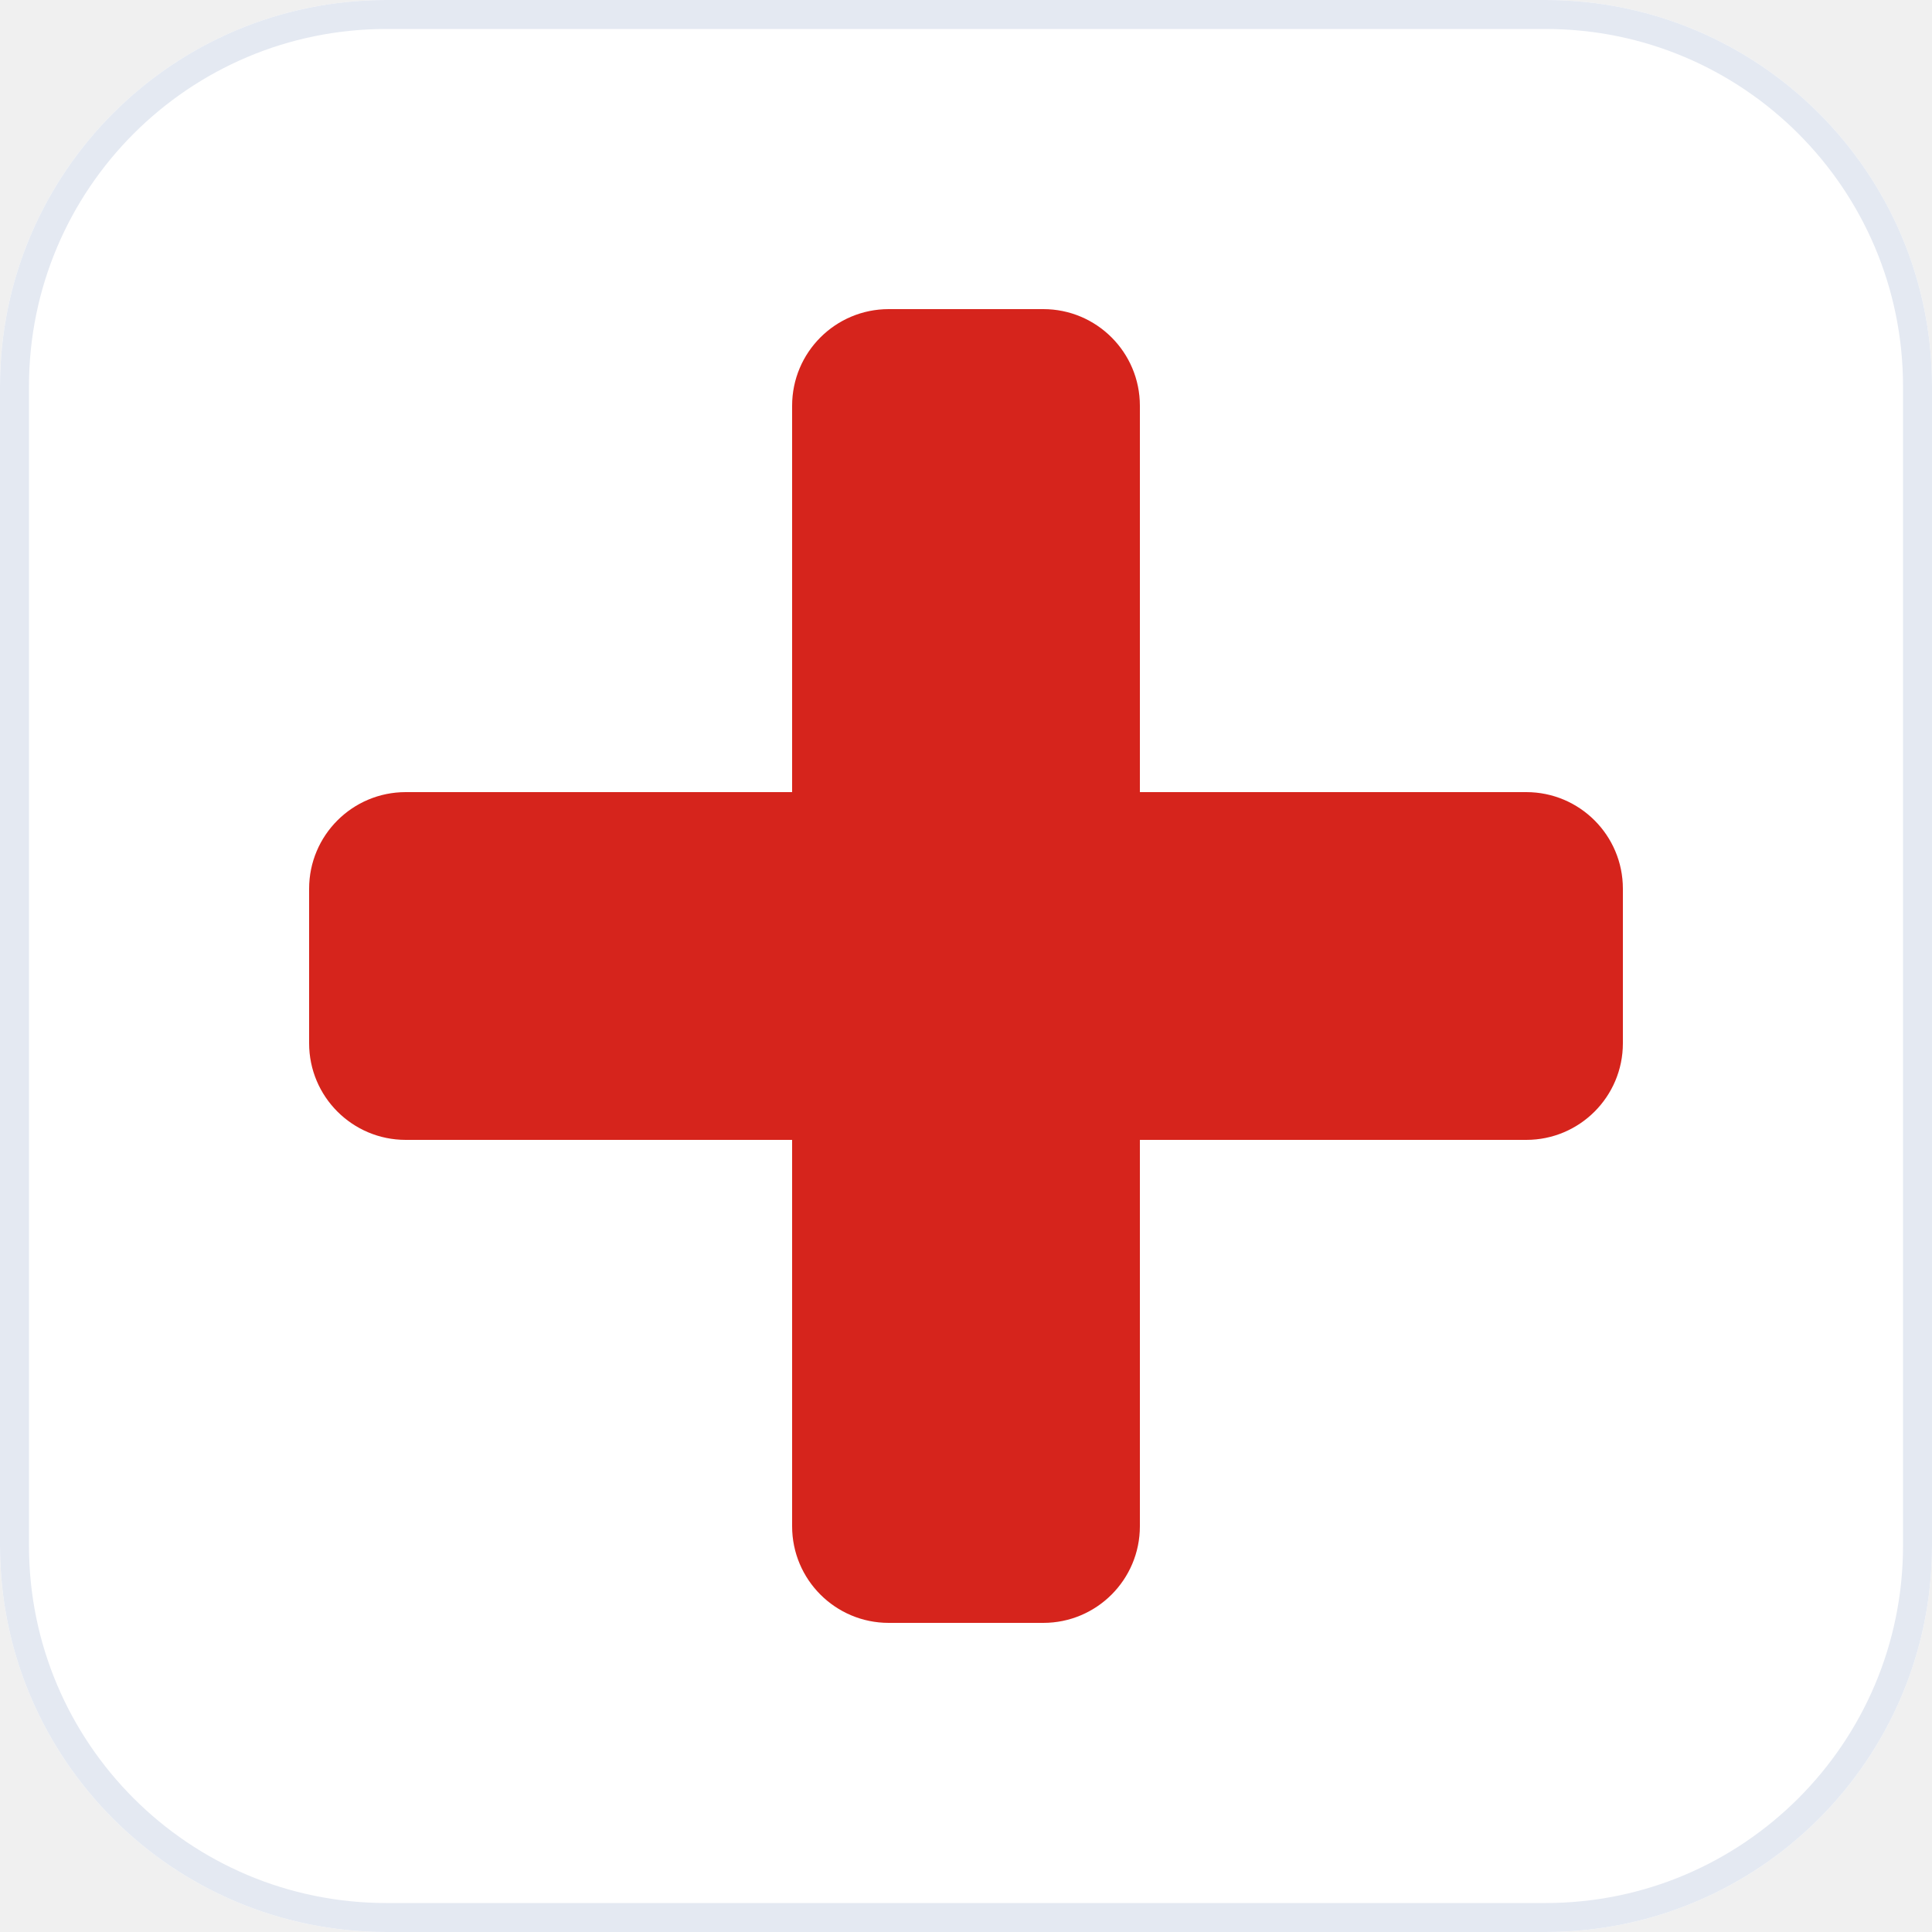
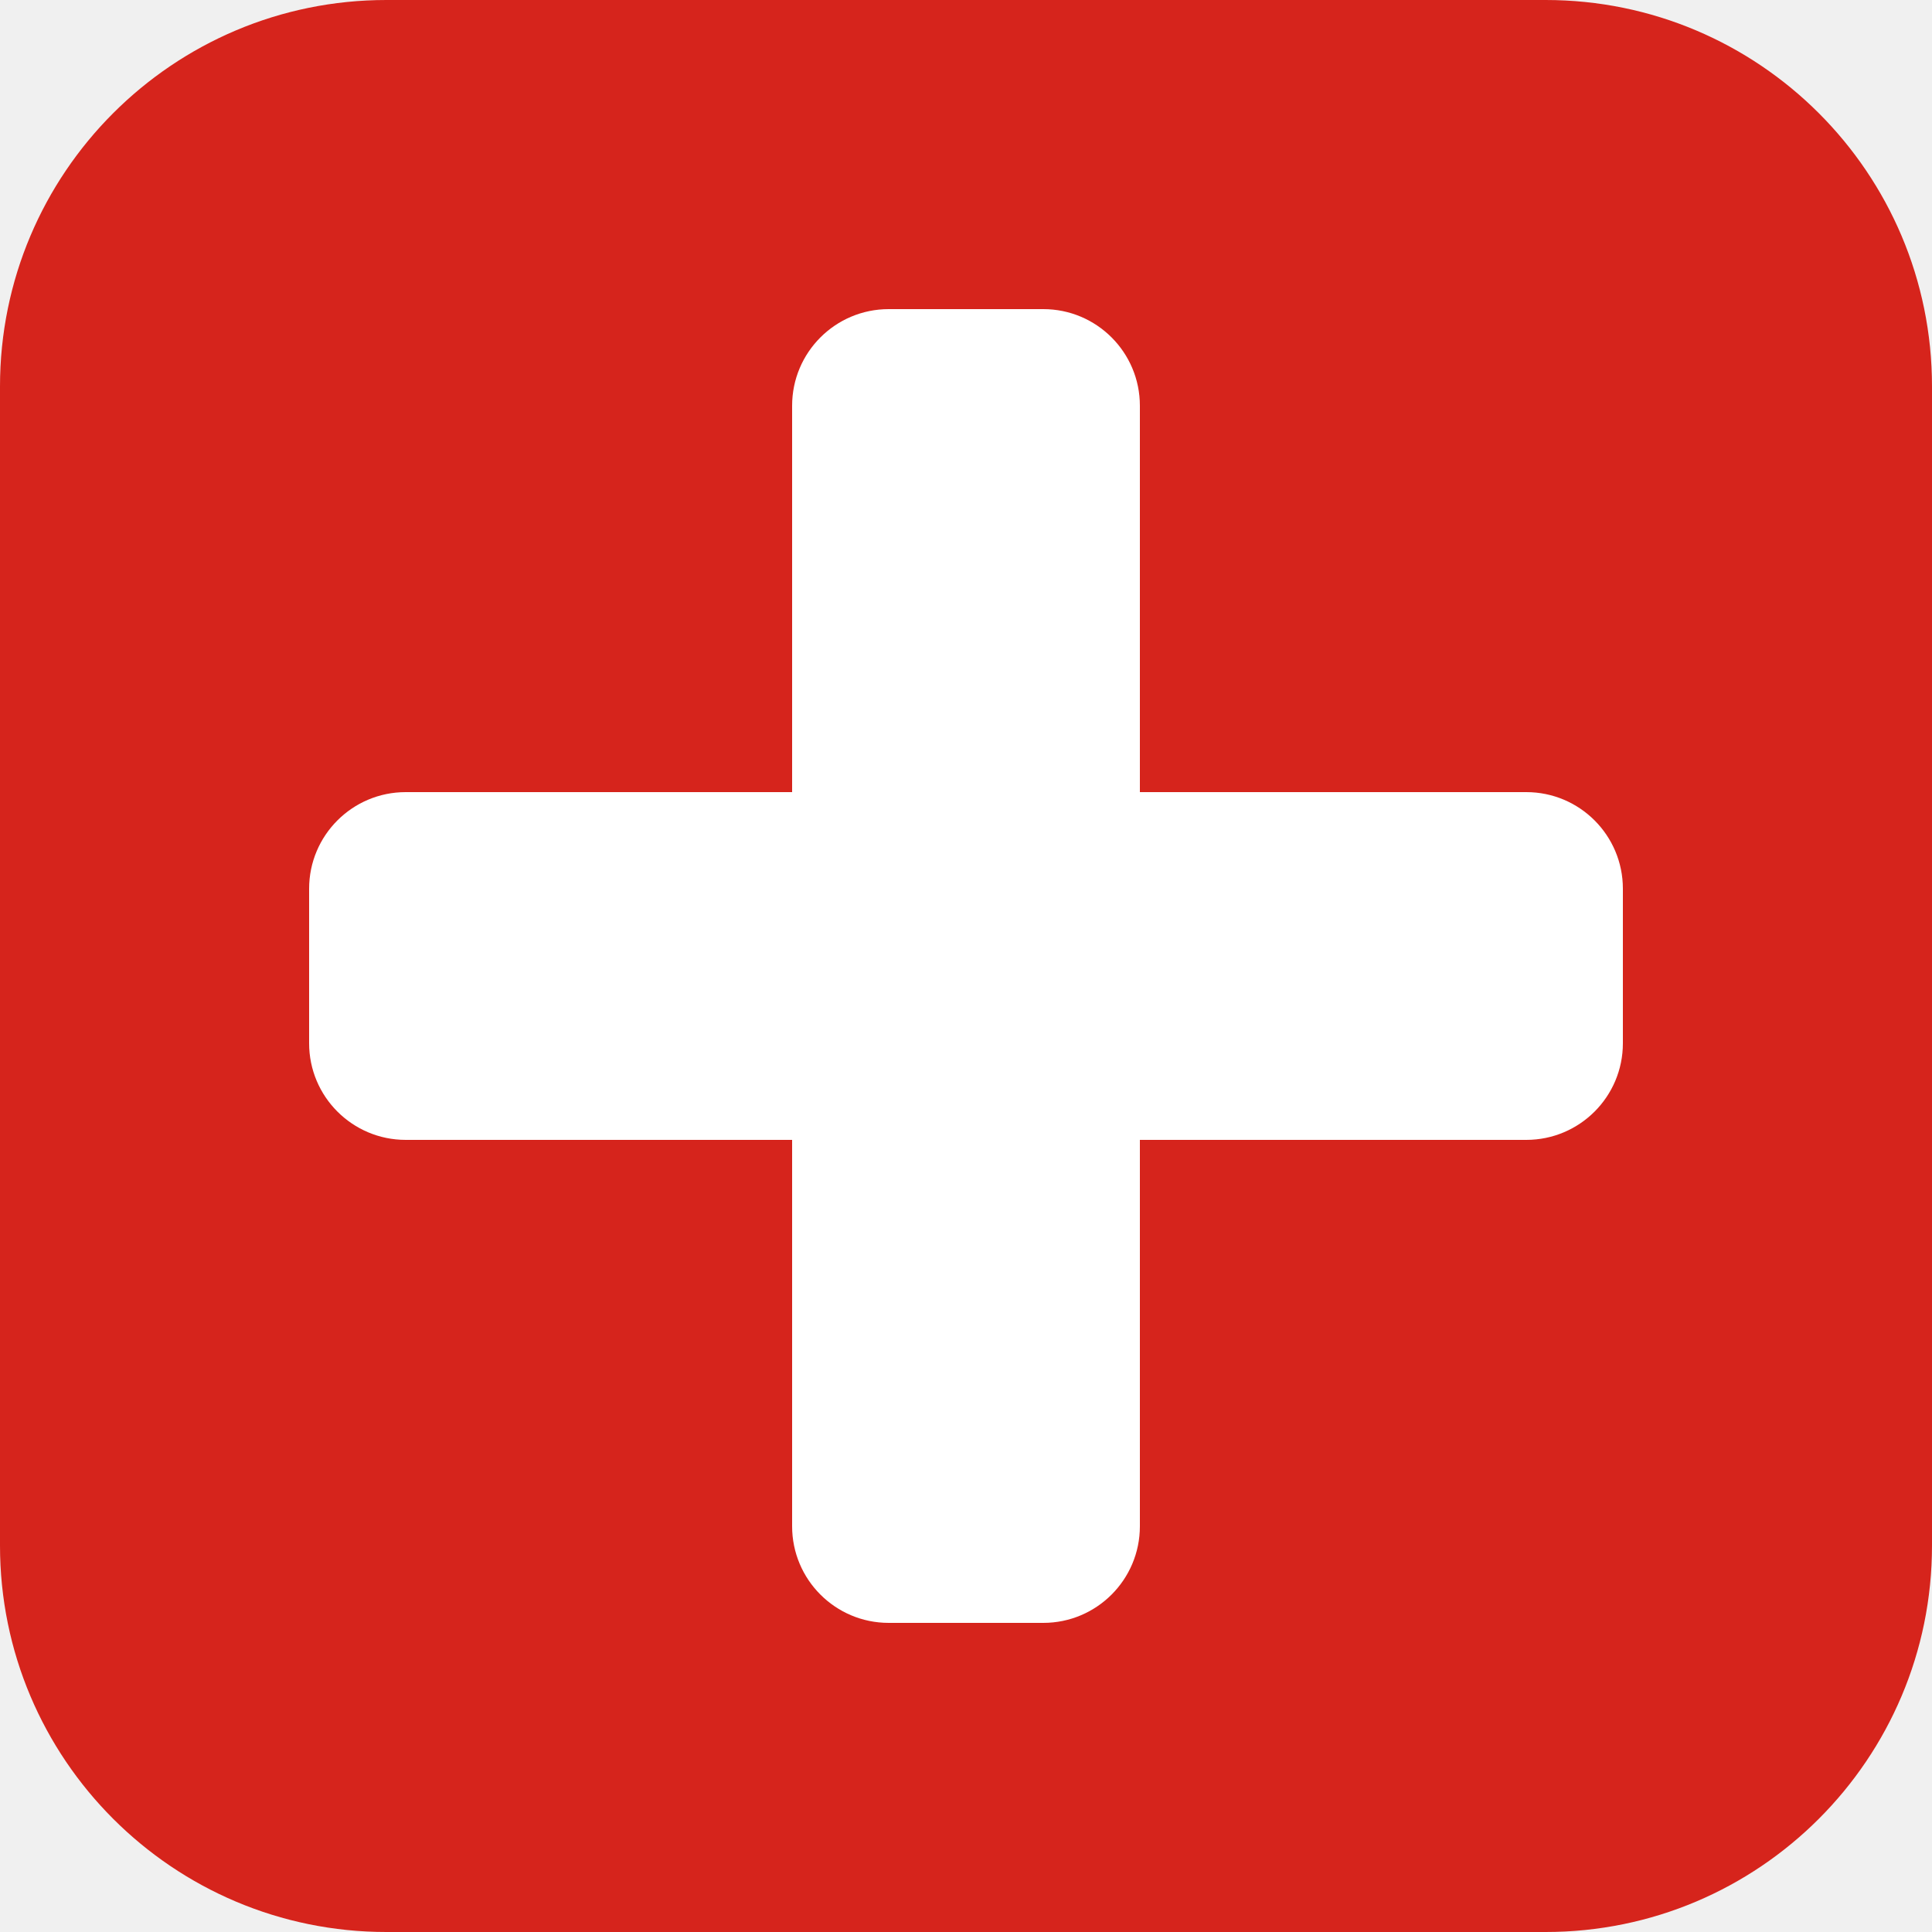
<svg xmlns="http://www.w3.org/2000/svg" viewBox="0 0 100 100">
-   <rect width="100" height="100" rx="20" fill="#FFFFFF" />
-   <rect x="0.75" y="0.75" width="98.5" height="98.5" rx="19.25" fill="none" stroke="#E4E9F2" stroke-width="1.5" />
-   <rect x="41" y="16" width="18" height="68" rx="5" fill="#D6241C" />
-   <rect x="16" y="41" width="68" height="18" rx="5" fill="#D6241C" />
+   <rect width="100" height="100" rx="20" fill="#D6241C" />
+   <rect x="41" y="16" width="18" height="68" rx="5" fill="#FFFFFF" />
+   <rect x="16" y="41" width="68" height="18" rx="5" fill="#FFFFFF" />
</svg>
